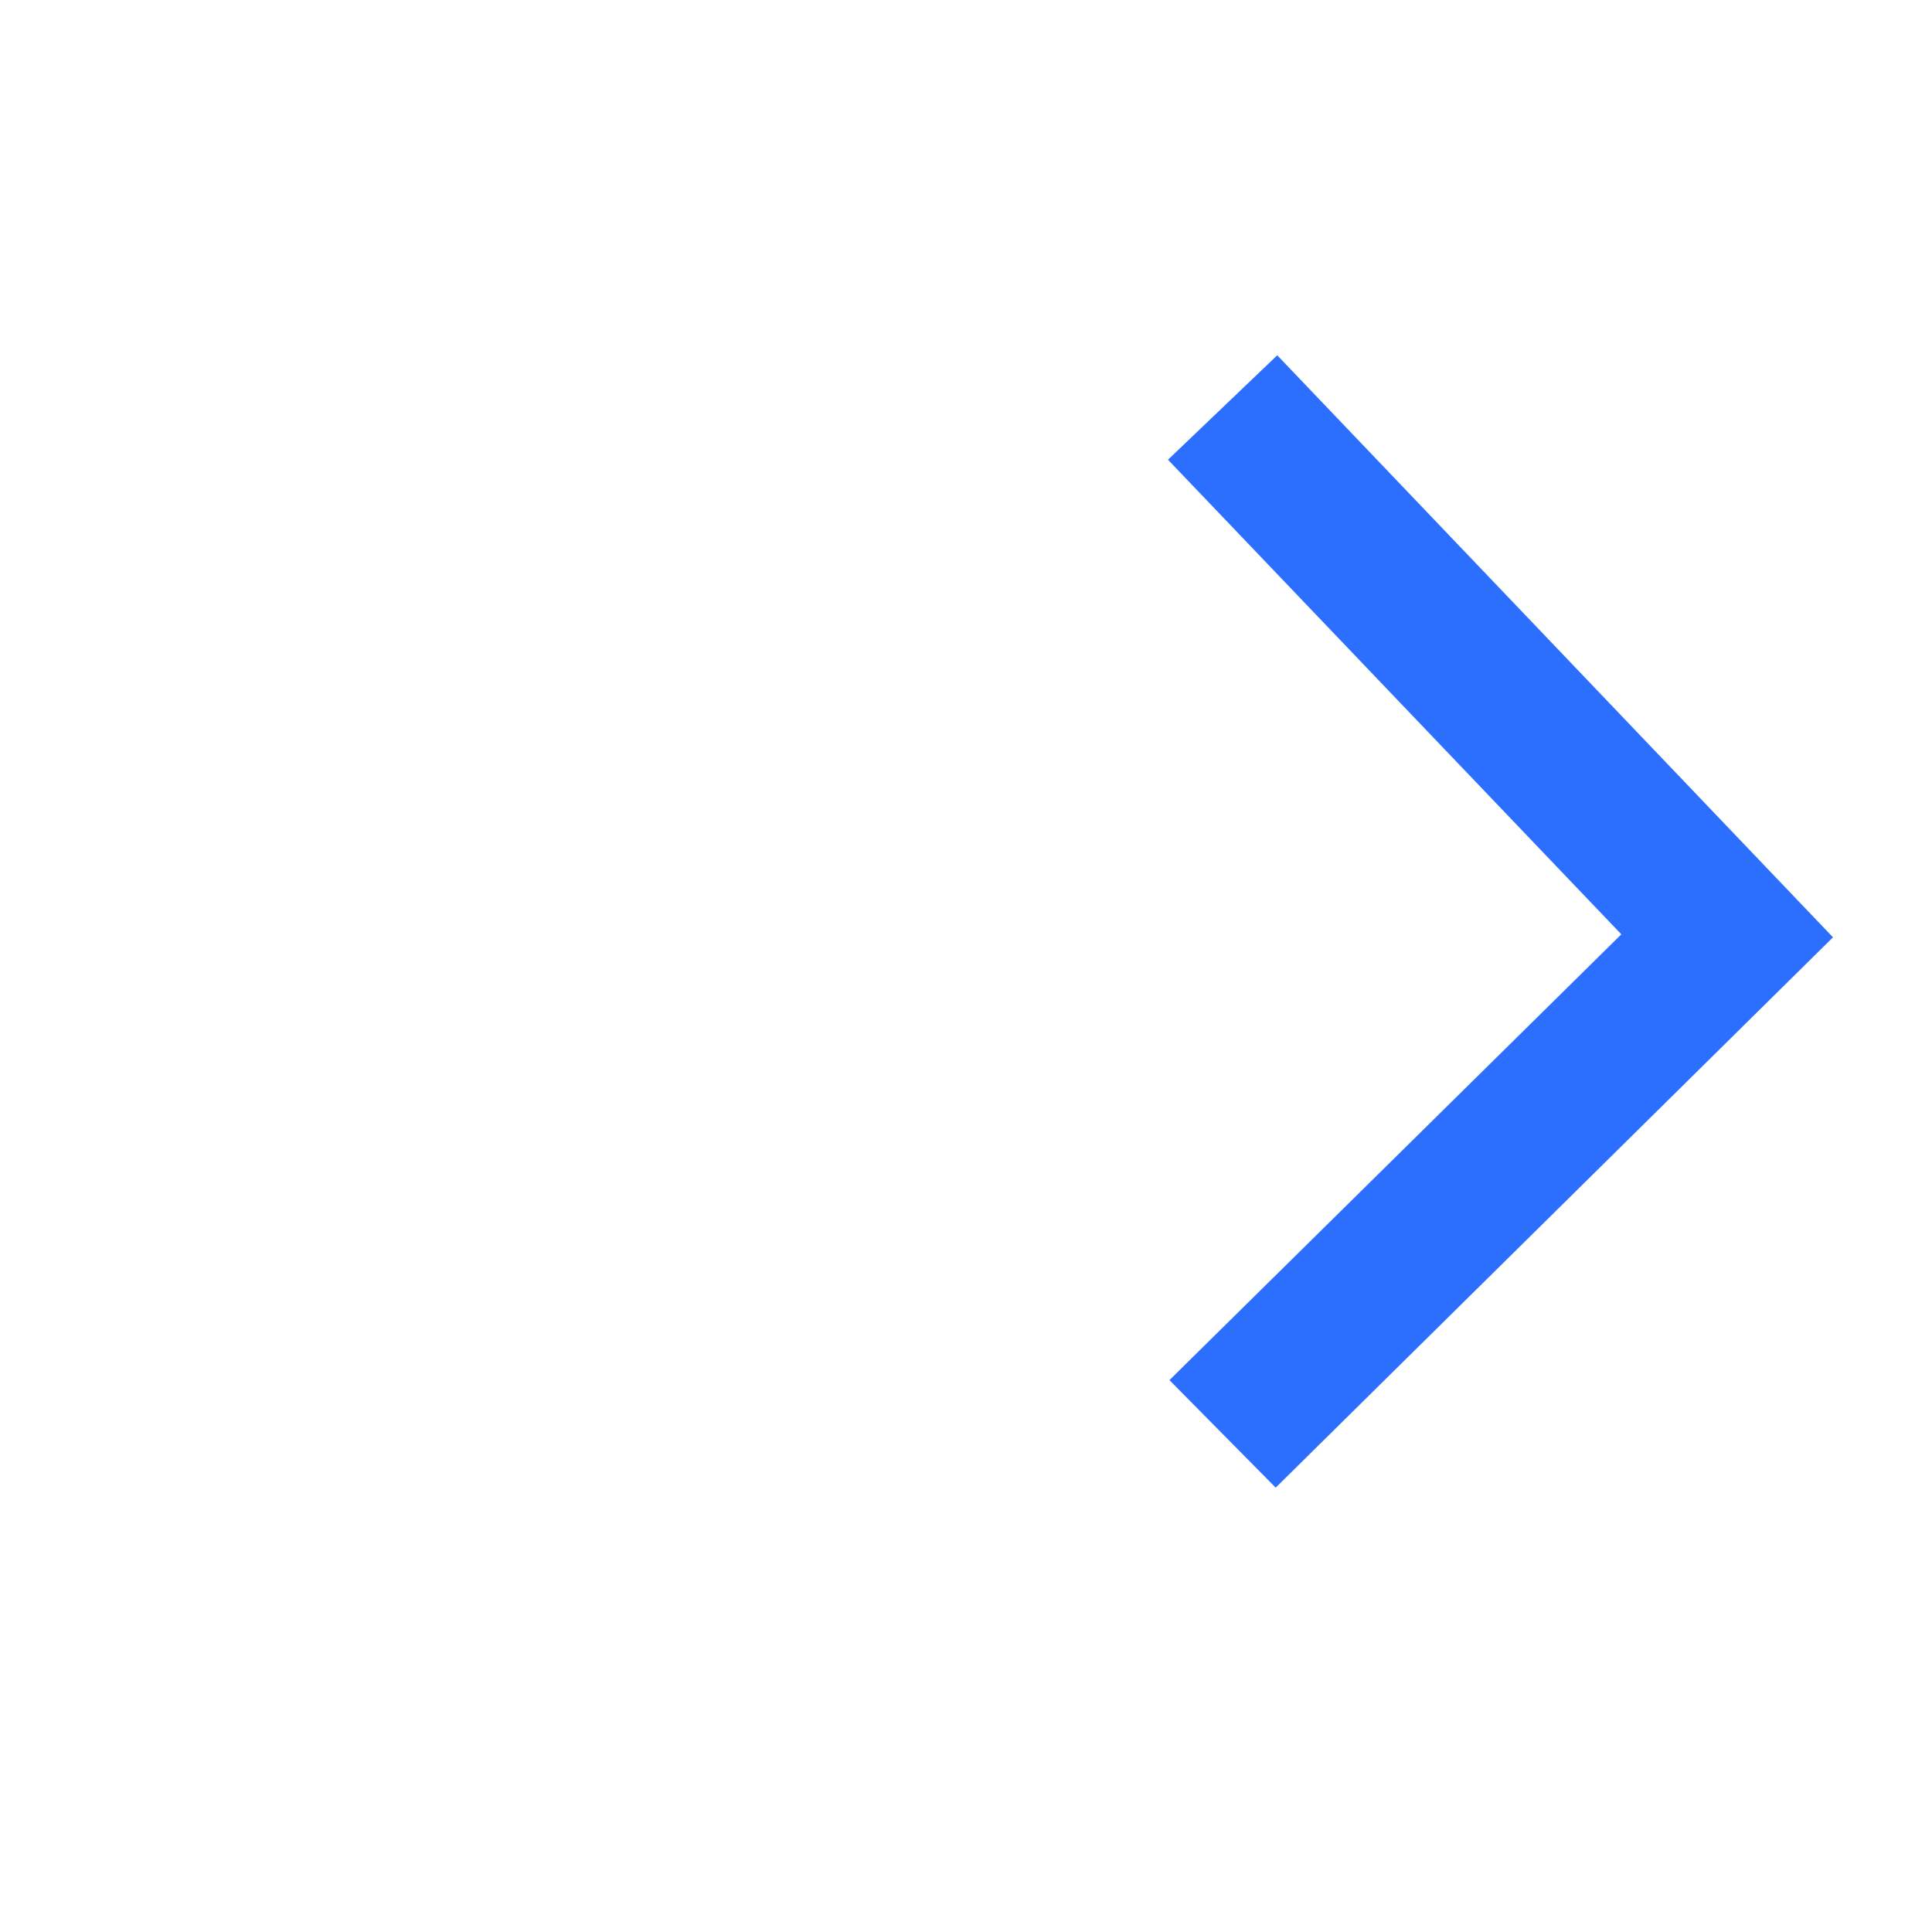
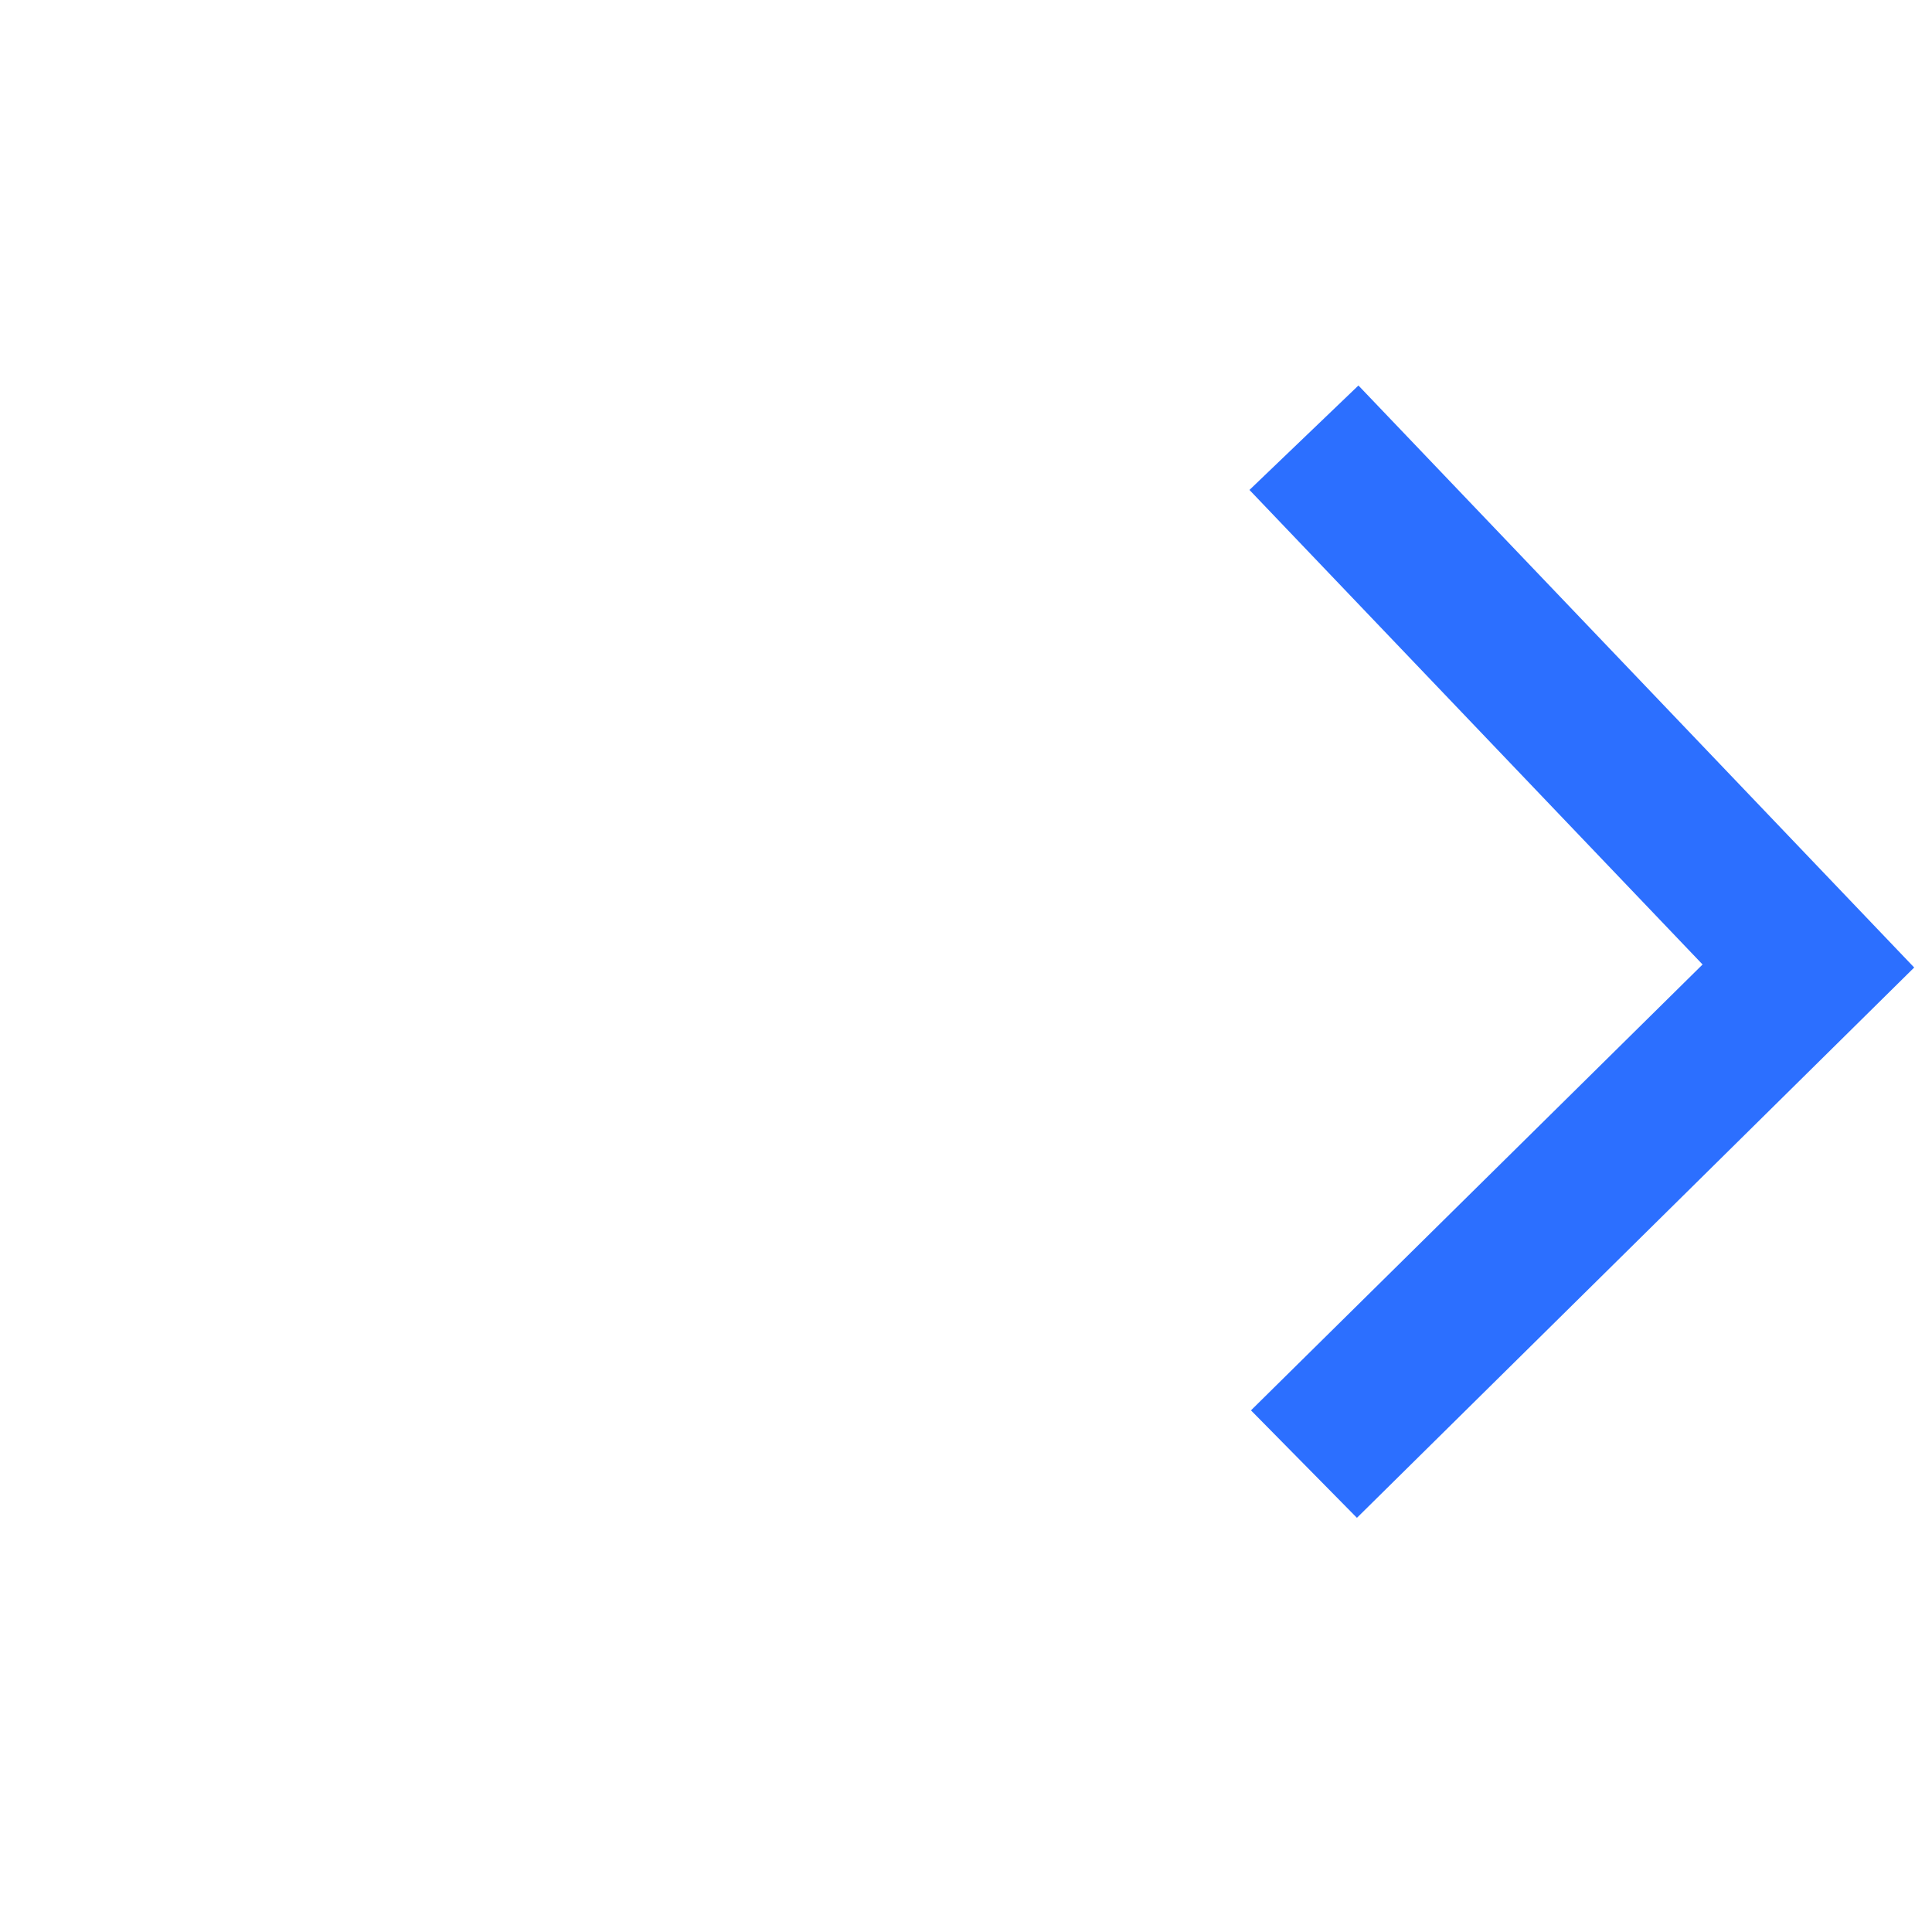
- <svg xmlns="http://www.w3.org/2000/svg" width="20" height="20" viewBox="0 0 20 20" fill="none">
-   <path d="M13.206 15.4L12.106 14.287L16.784 9.672L12.091 4.759L13.222 3.678L18.975 9.703L13.206 15.4Z" fill="#2C6FFF" />
+ <svg xmlns="http://www.w3.org/2000/svg" width="32" height="32" viewBox="0 0 32 32" fill="none">
+   <path d="M22.475 25.14L20.72 23.36L28.2 15.975L20.695 8.115L22.5 6.385L31.705 16.025L22.475 25.14Z" fill="#2C6FFF" />
</svg>
